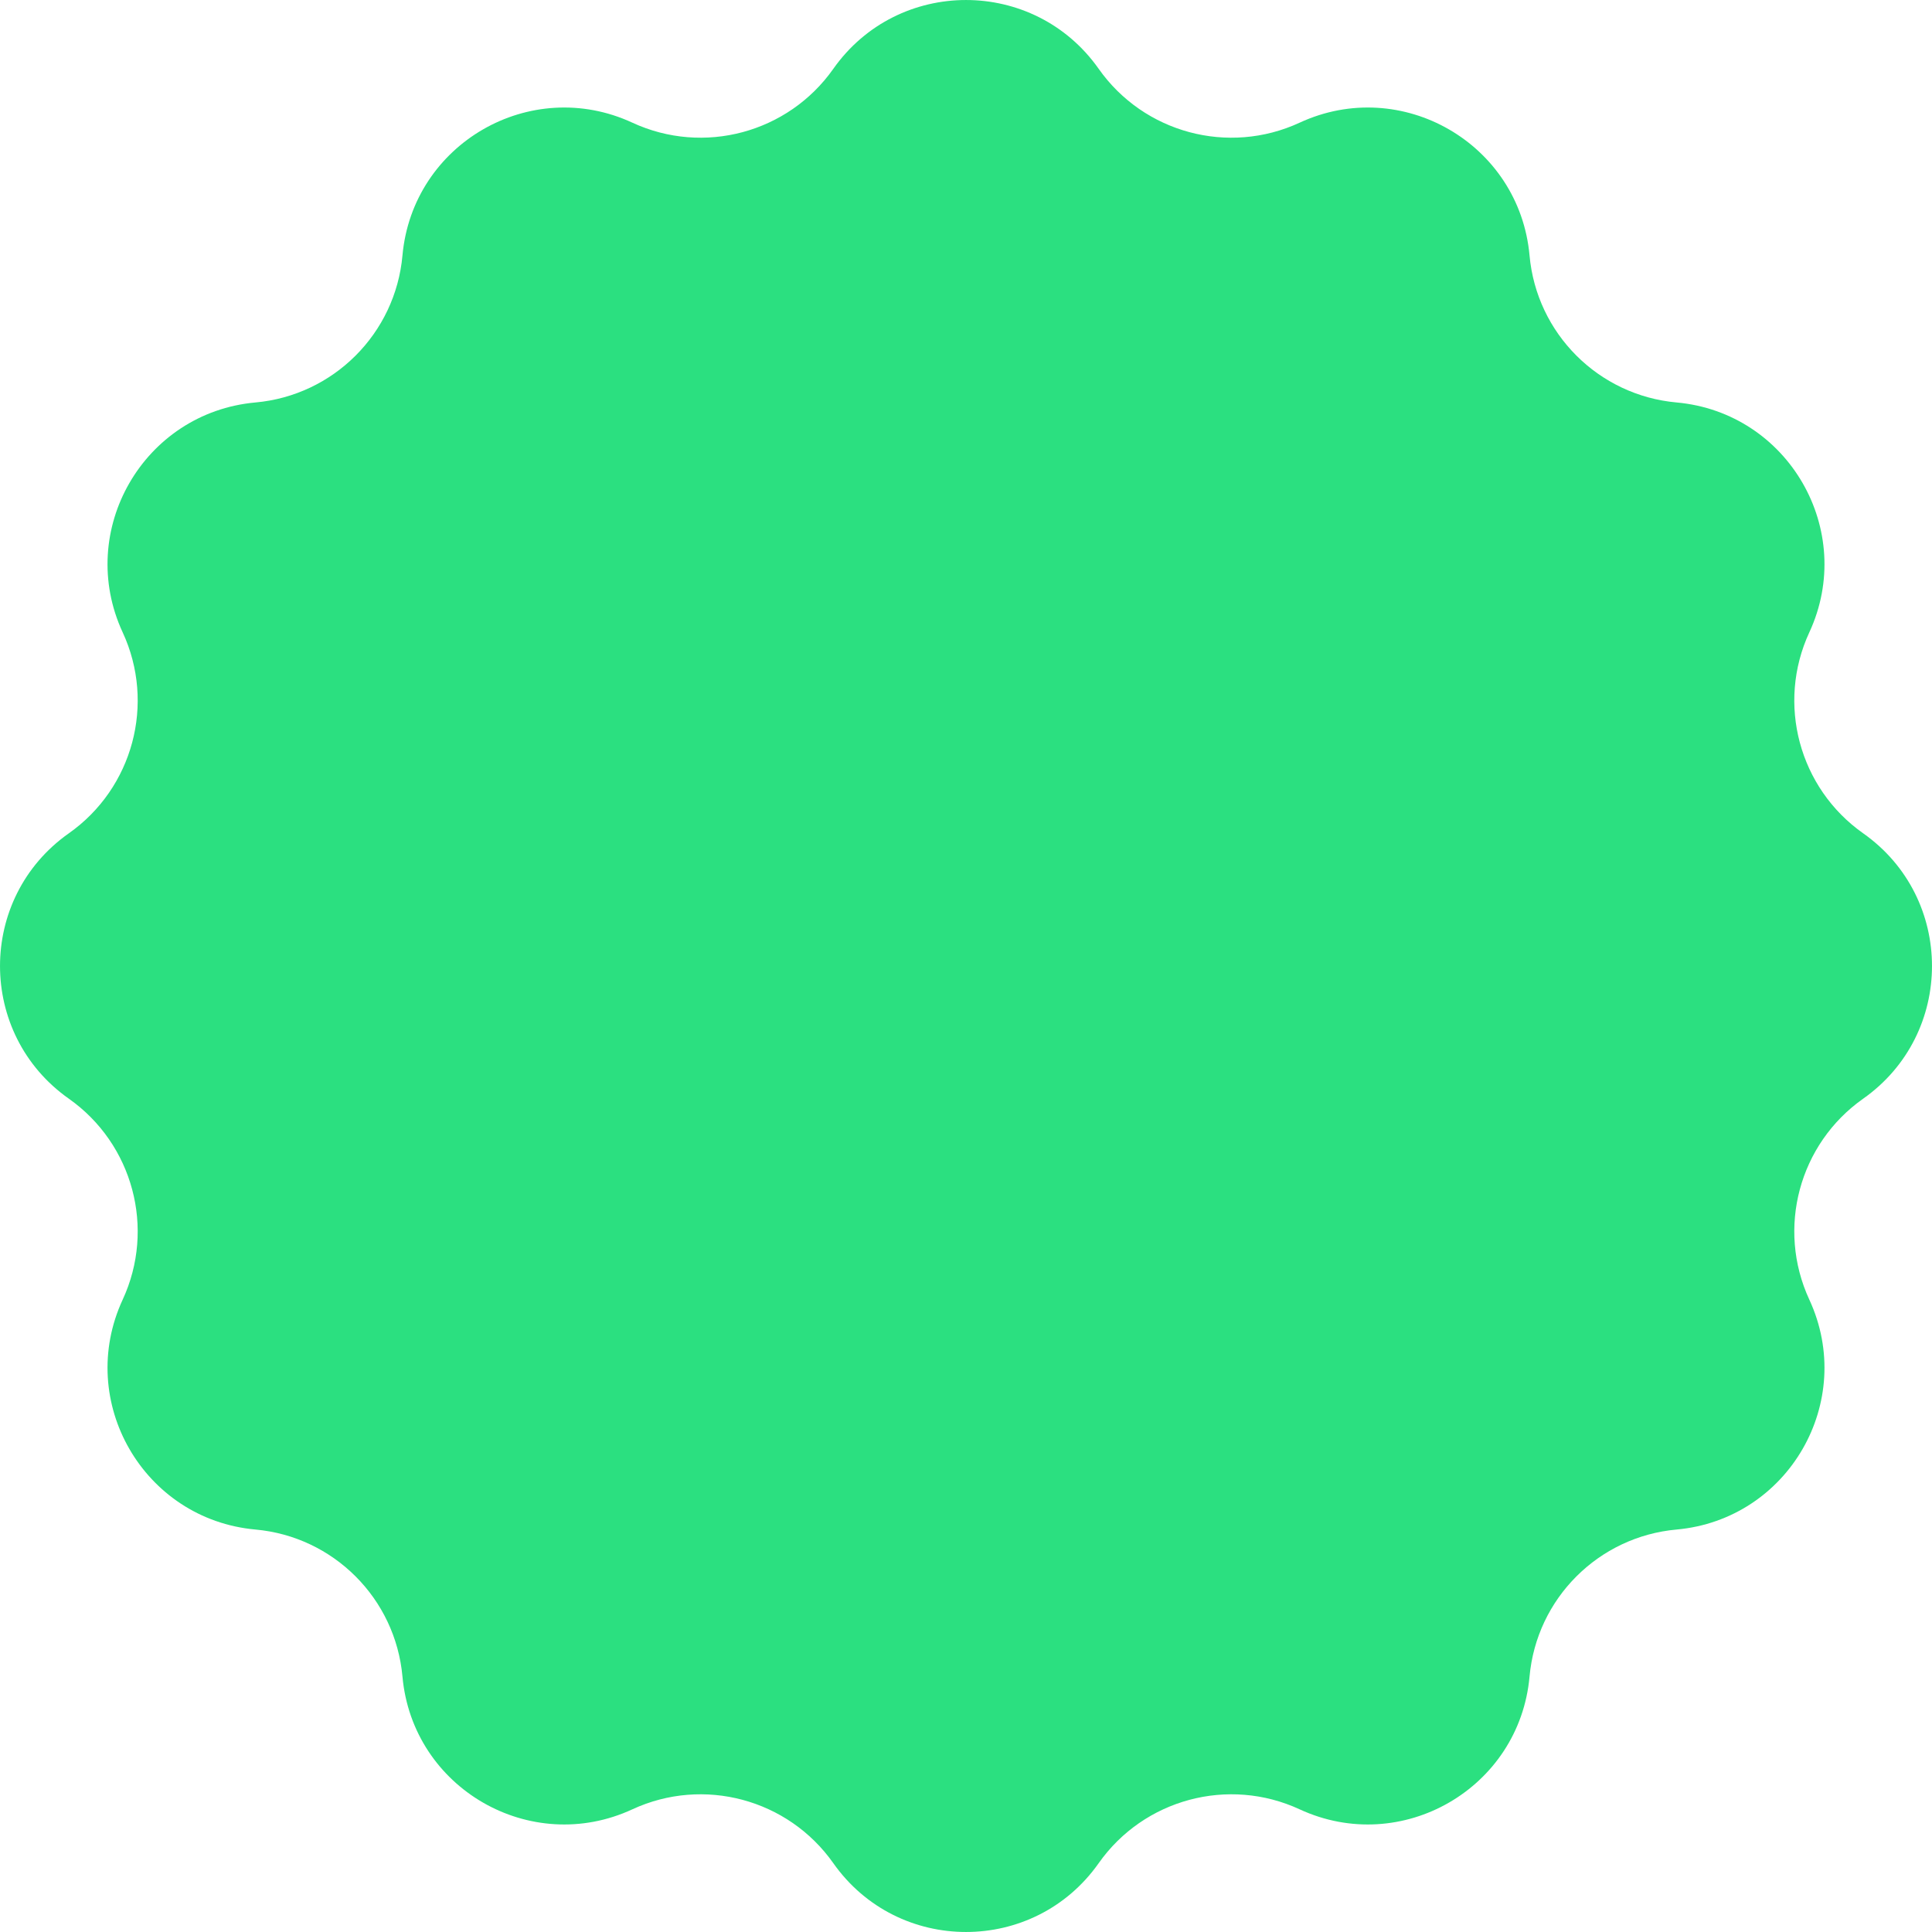
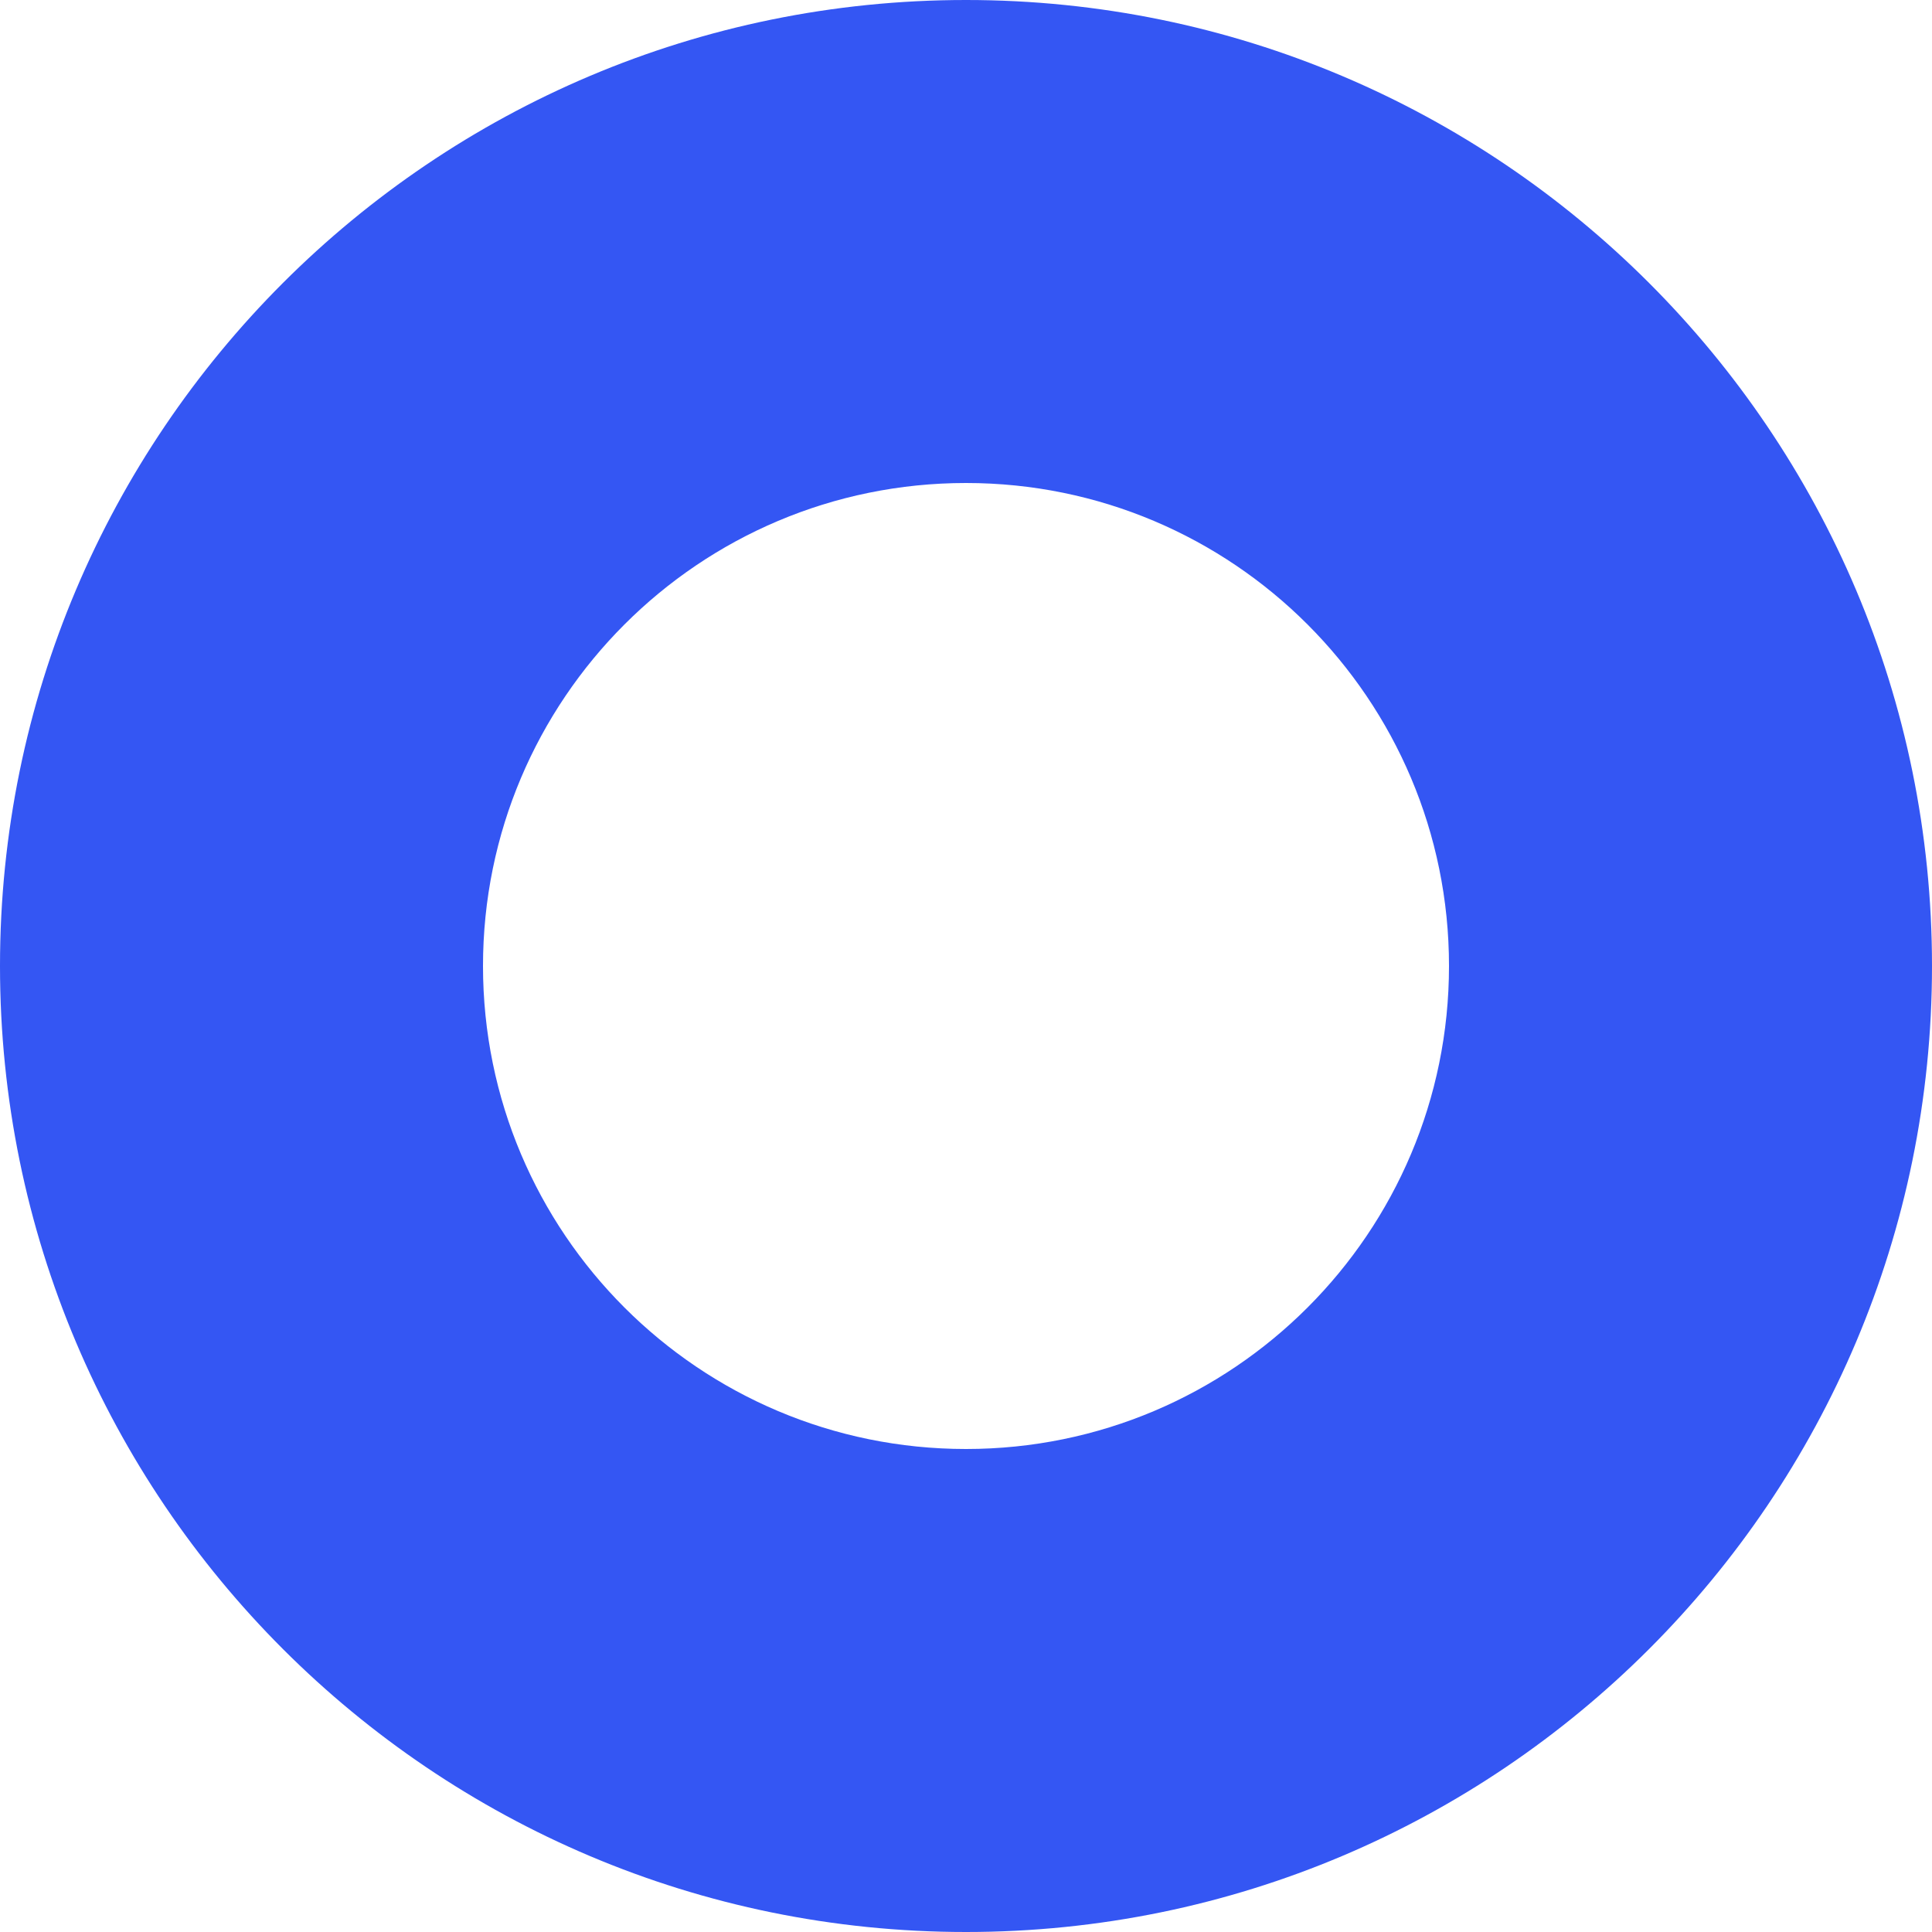
<svg xmlns="http://www.w3.org/2000/svg" width="38" height="38" viewBox="0 0 38 38" fill="none">
-   <path d="M16.39 1.354C17.662 -0.451 20.338 -0.451 21.61 1.354C22.499 2.615 24.162 3.061 25.562 2.413C27.567 1.485 29.885 2.824 30.084 5.024C30.222 6.56 31.44 7.778 32.977 7.916C35.176 8.115 36.515 10.434 35.587 12.438C34.939 13.838 35.385 15.501 36.646 16.39C38.451 17.662 38.451 20.338 36.646 21.61C35.385 22.499 34.939 24.162 35.587 25.562C36.515 27.567 35.176 29.885 32.977 30.084C31.44 30.222 30.222 31.44 30.084 32.977C29.885 35.176 27.567 36.515 25.562 35.587C24.162 34.939 22.499 35.385 21.61 36.646C20.338 38.451 17.662 38.451 16.39 36.646C15.501 35.385 13.838 34.939 12.438 35.587C10.434 36.515 8.115 35.176 7.916 32.977C7.778 31.44 6.56 30.222 5.024 30.084C2.824 29.885 1.485 27.567 2.413 25.562C3.061 24.162 2.615 22.499 1.354 21.61C-0.451 20.338 -0.451 17.662 1.354 16.39C2.615 15.501 3.061 13.838 2.413 12.438C1.485 10.434 2.824 8.115 5.024 7.916C6.56 7.778 7.778 6.56 7.916 5.024C8.115 2.824 10.434 1.485 12.438 2.413C13.838 3.061 15.501 2.615 16.39 1.354Z" fill="#2BE080" />
+   <path fill-rule="evenodd" clip-rule="evenodd" d="M19 38C29.493 38 38 29.493 38 19C38 8.507 29.493 0 19 0C8.507 0 0 8.507 0 19C0 29.493 8.507 38 19 38ZM19 28.5C24.247 28.5 28.5 24.247 28.5 19C28.5 13.753 24.247 9.5 19 9.5C13.753 9.5 9.5 13.753 9.5 19C9.5 24.247 13.753 28.5 19 28.5Z" fill="#3456F3" />
</svg>
